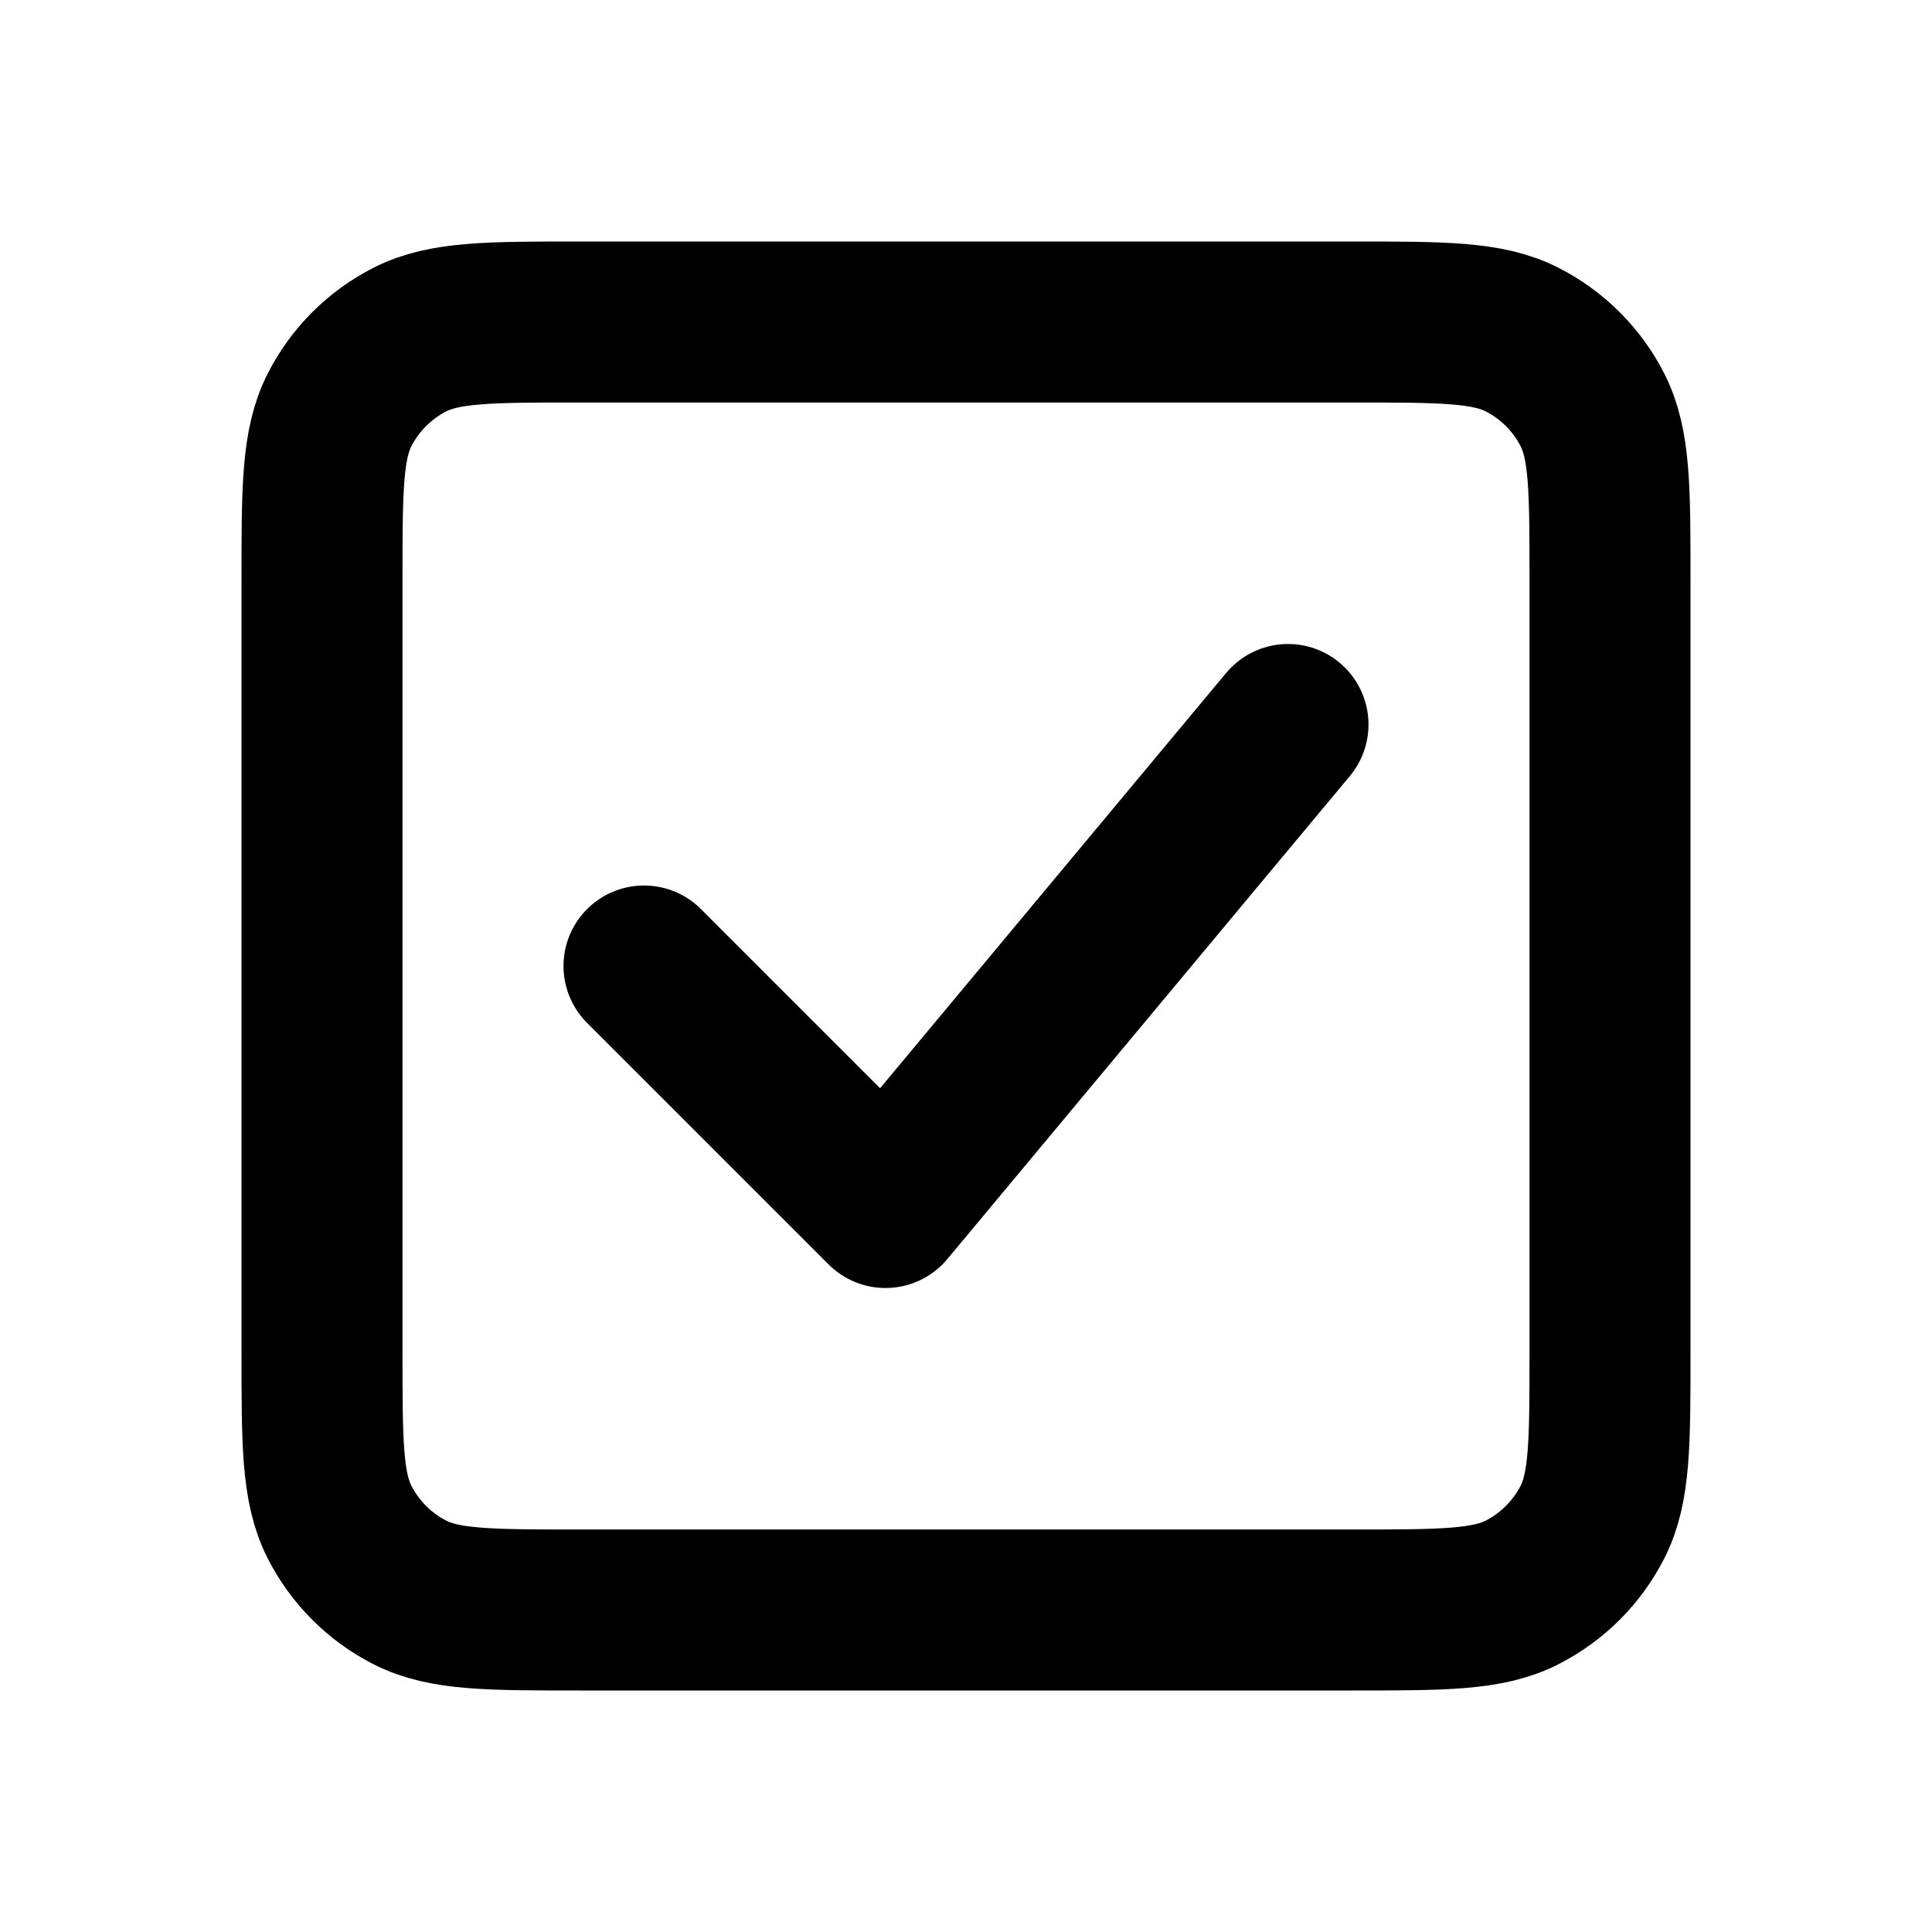
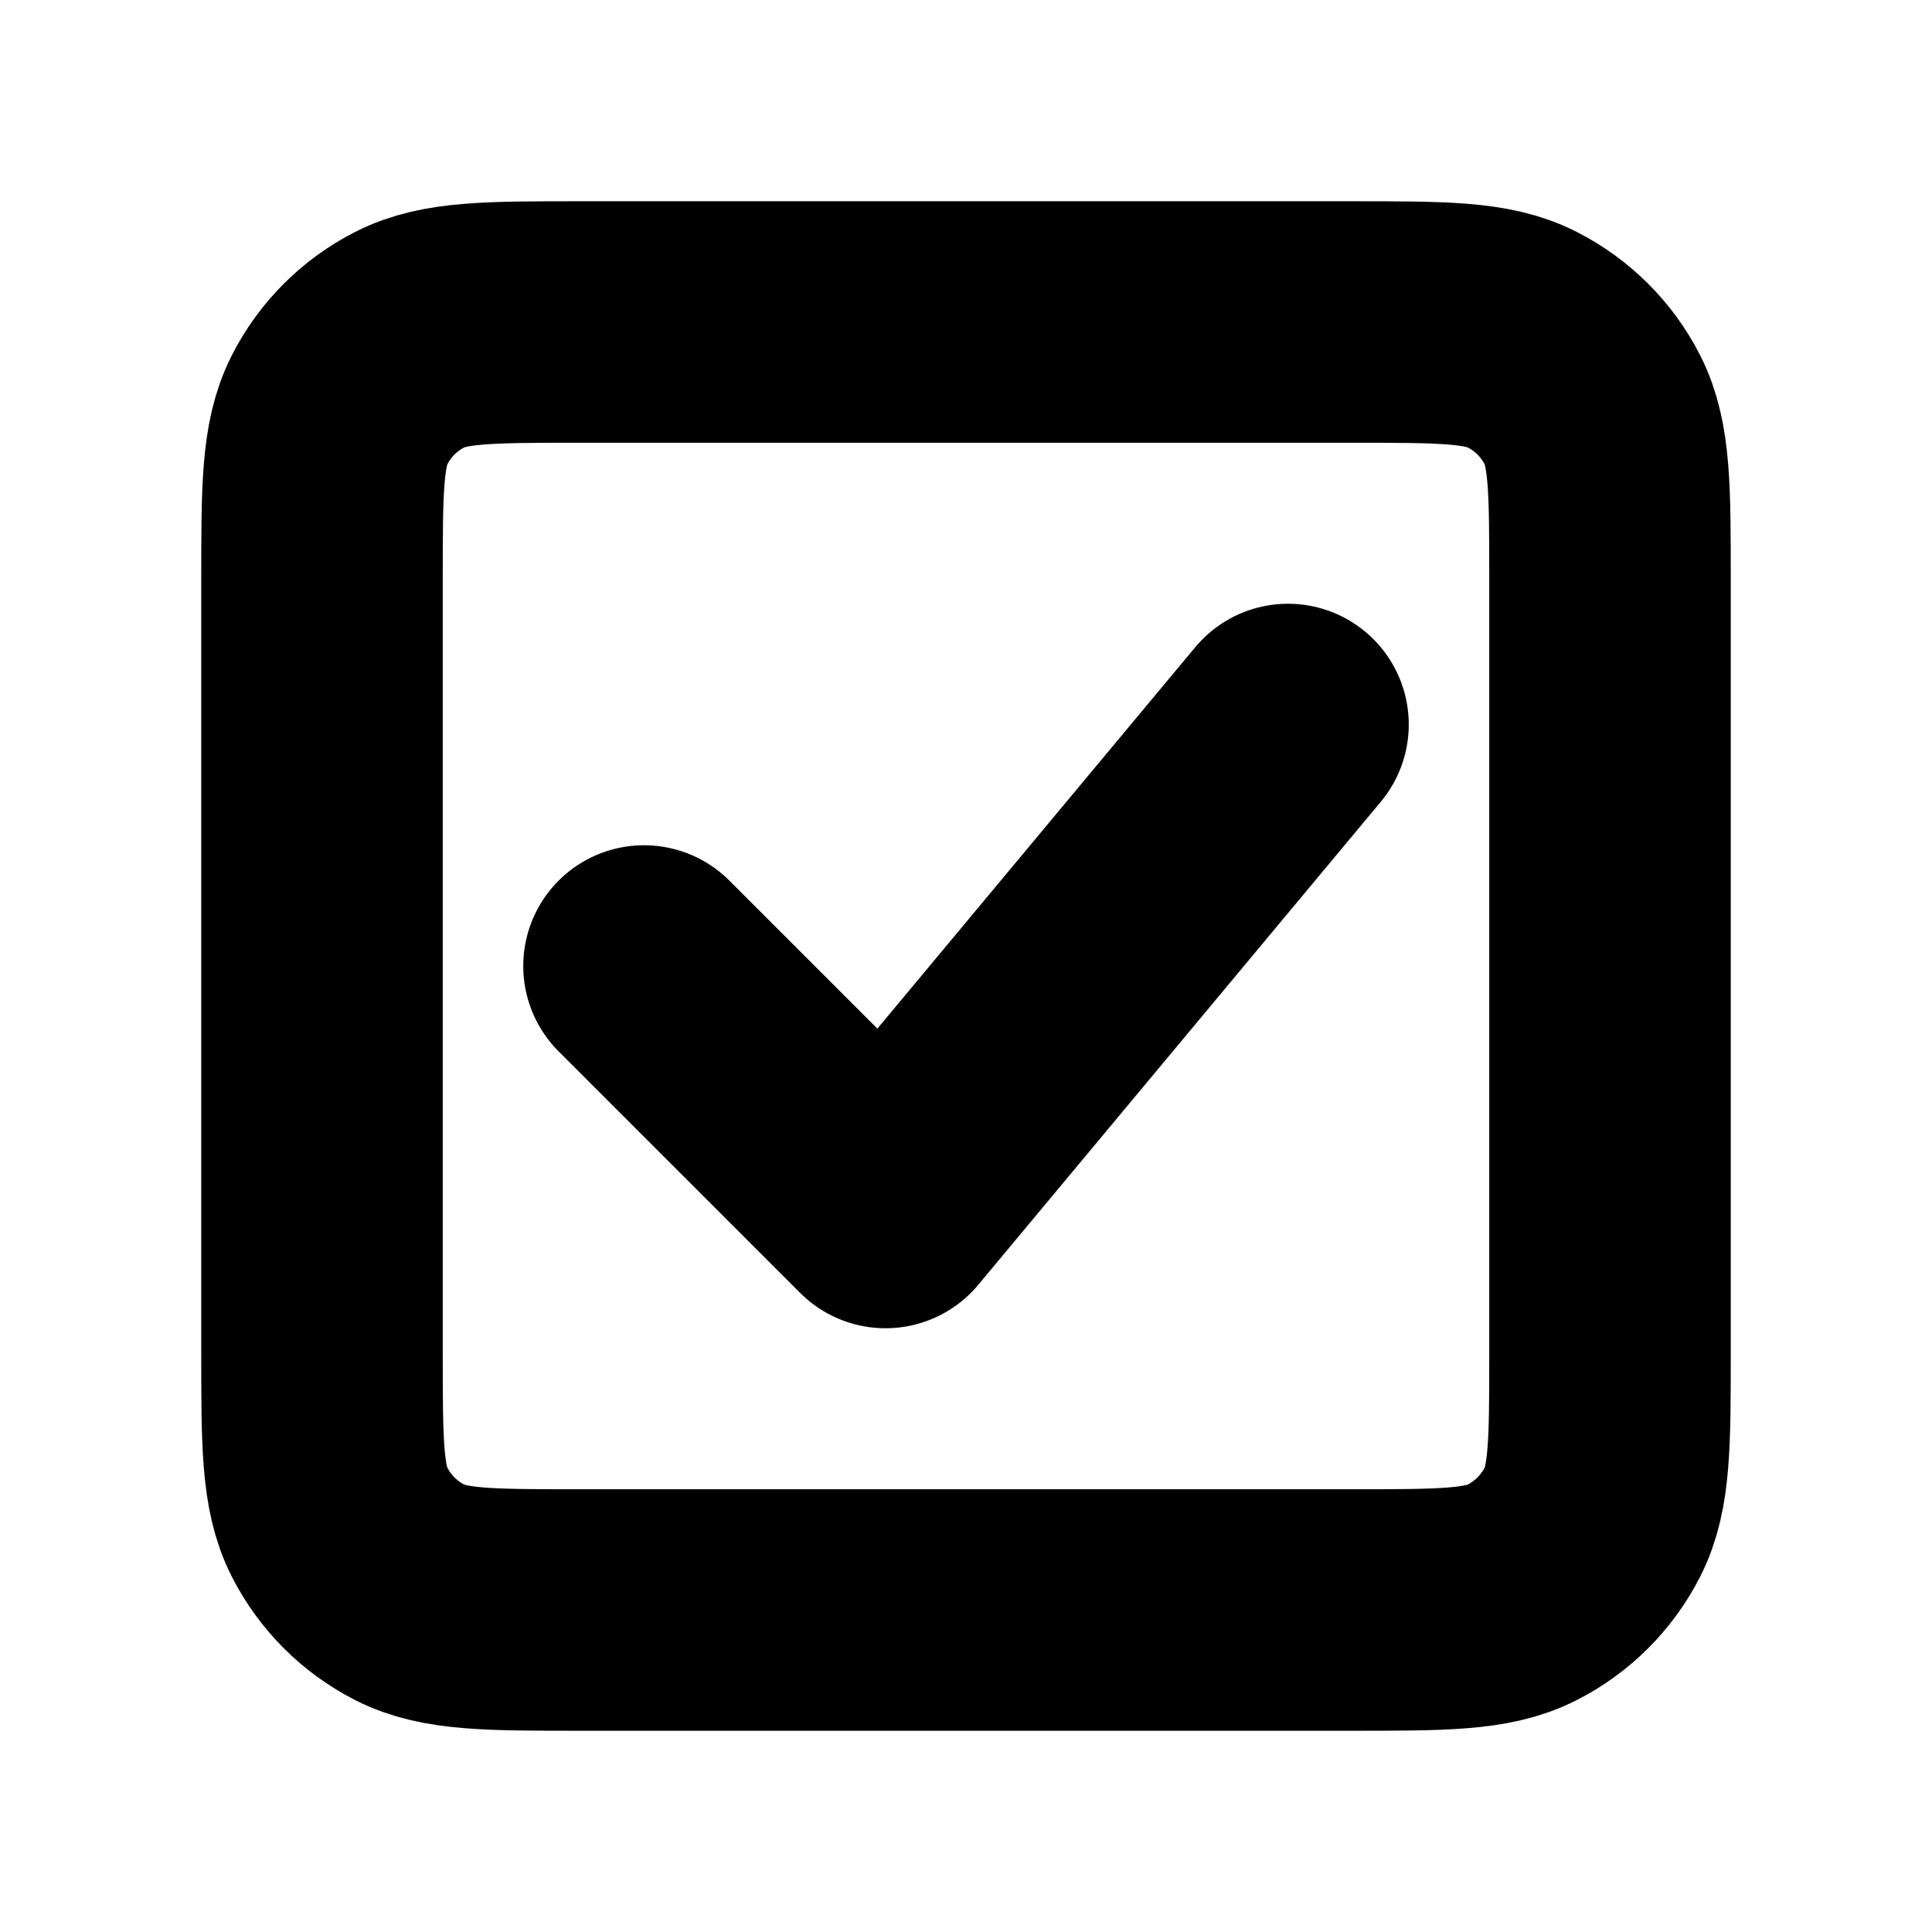
<svg xmlns="http://www.w3.org/2000/svg" width="24px" height="24px" viewBox="0 0 24 24" fill="none">
  <g id="Interface / Checkbox_Check">
-     <path id="Vector" d="M8 12L11 15L16 9M4 16.8V7.2C4 6.08 4 5.52 4.218 5.092C4.41 4.715 4.715 4.41 5.092 4.218C5.52 4 6.08 4 7.2 4H16.8C17.92 4 18.48 4 18.907 4.218C19.284 4.41 19.59 4.715 19.782 5.092C20 5.519 20 6.079 20 7.197V16.804C20 17.922 20 18.48 19.782 18.908C19.59 19.284 19.284 19.59 18.907 19.782C18.48 20 17.921 20 16.803 20H7.197C6.079 20 5.519 20 5.092 19.782C4.715 19.59 4.41 19.284 4.218 18.908C4 18.48 4 17.92 4 16.8Z" stroke="#000000" stroke-width="2" stroke-linecap="round" stroke-linejoin="round" />
+     <path id="Vector" d="M8 12L11 15L16 9M4 16.8V7.2C4 6.08 4 5.52 4.218 5.092C4.41 4.715 4.715 4.41 5.092 4.218C5.52 4 6.08 4 7.2 4H16.8C17.92 4 18.48 4 18.907 4.218C19.284 4.41 19.59 4.715 19.782 5.092C20 5.519 20 6.079 20 7.197V16.804C20 17.922 20 18.48 19.782 18.908C19.59 19.284 19.284 19.59 18.907 19.782C18.48 20 17.921 20 16.803 20H7.197C6.079 20 5.519 20 5.092 19.782C4.715 19.59 4.41 19.284 4.218 18.908C4 18.48 4 17.92 4 16.8Z" stroke="#000000" stroke-width="3" stroke-linecap="round" stroke-linejoin="round" />
  </g>
</svg>
